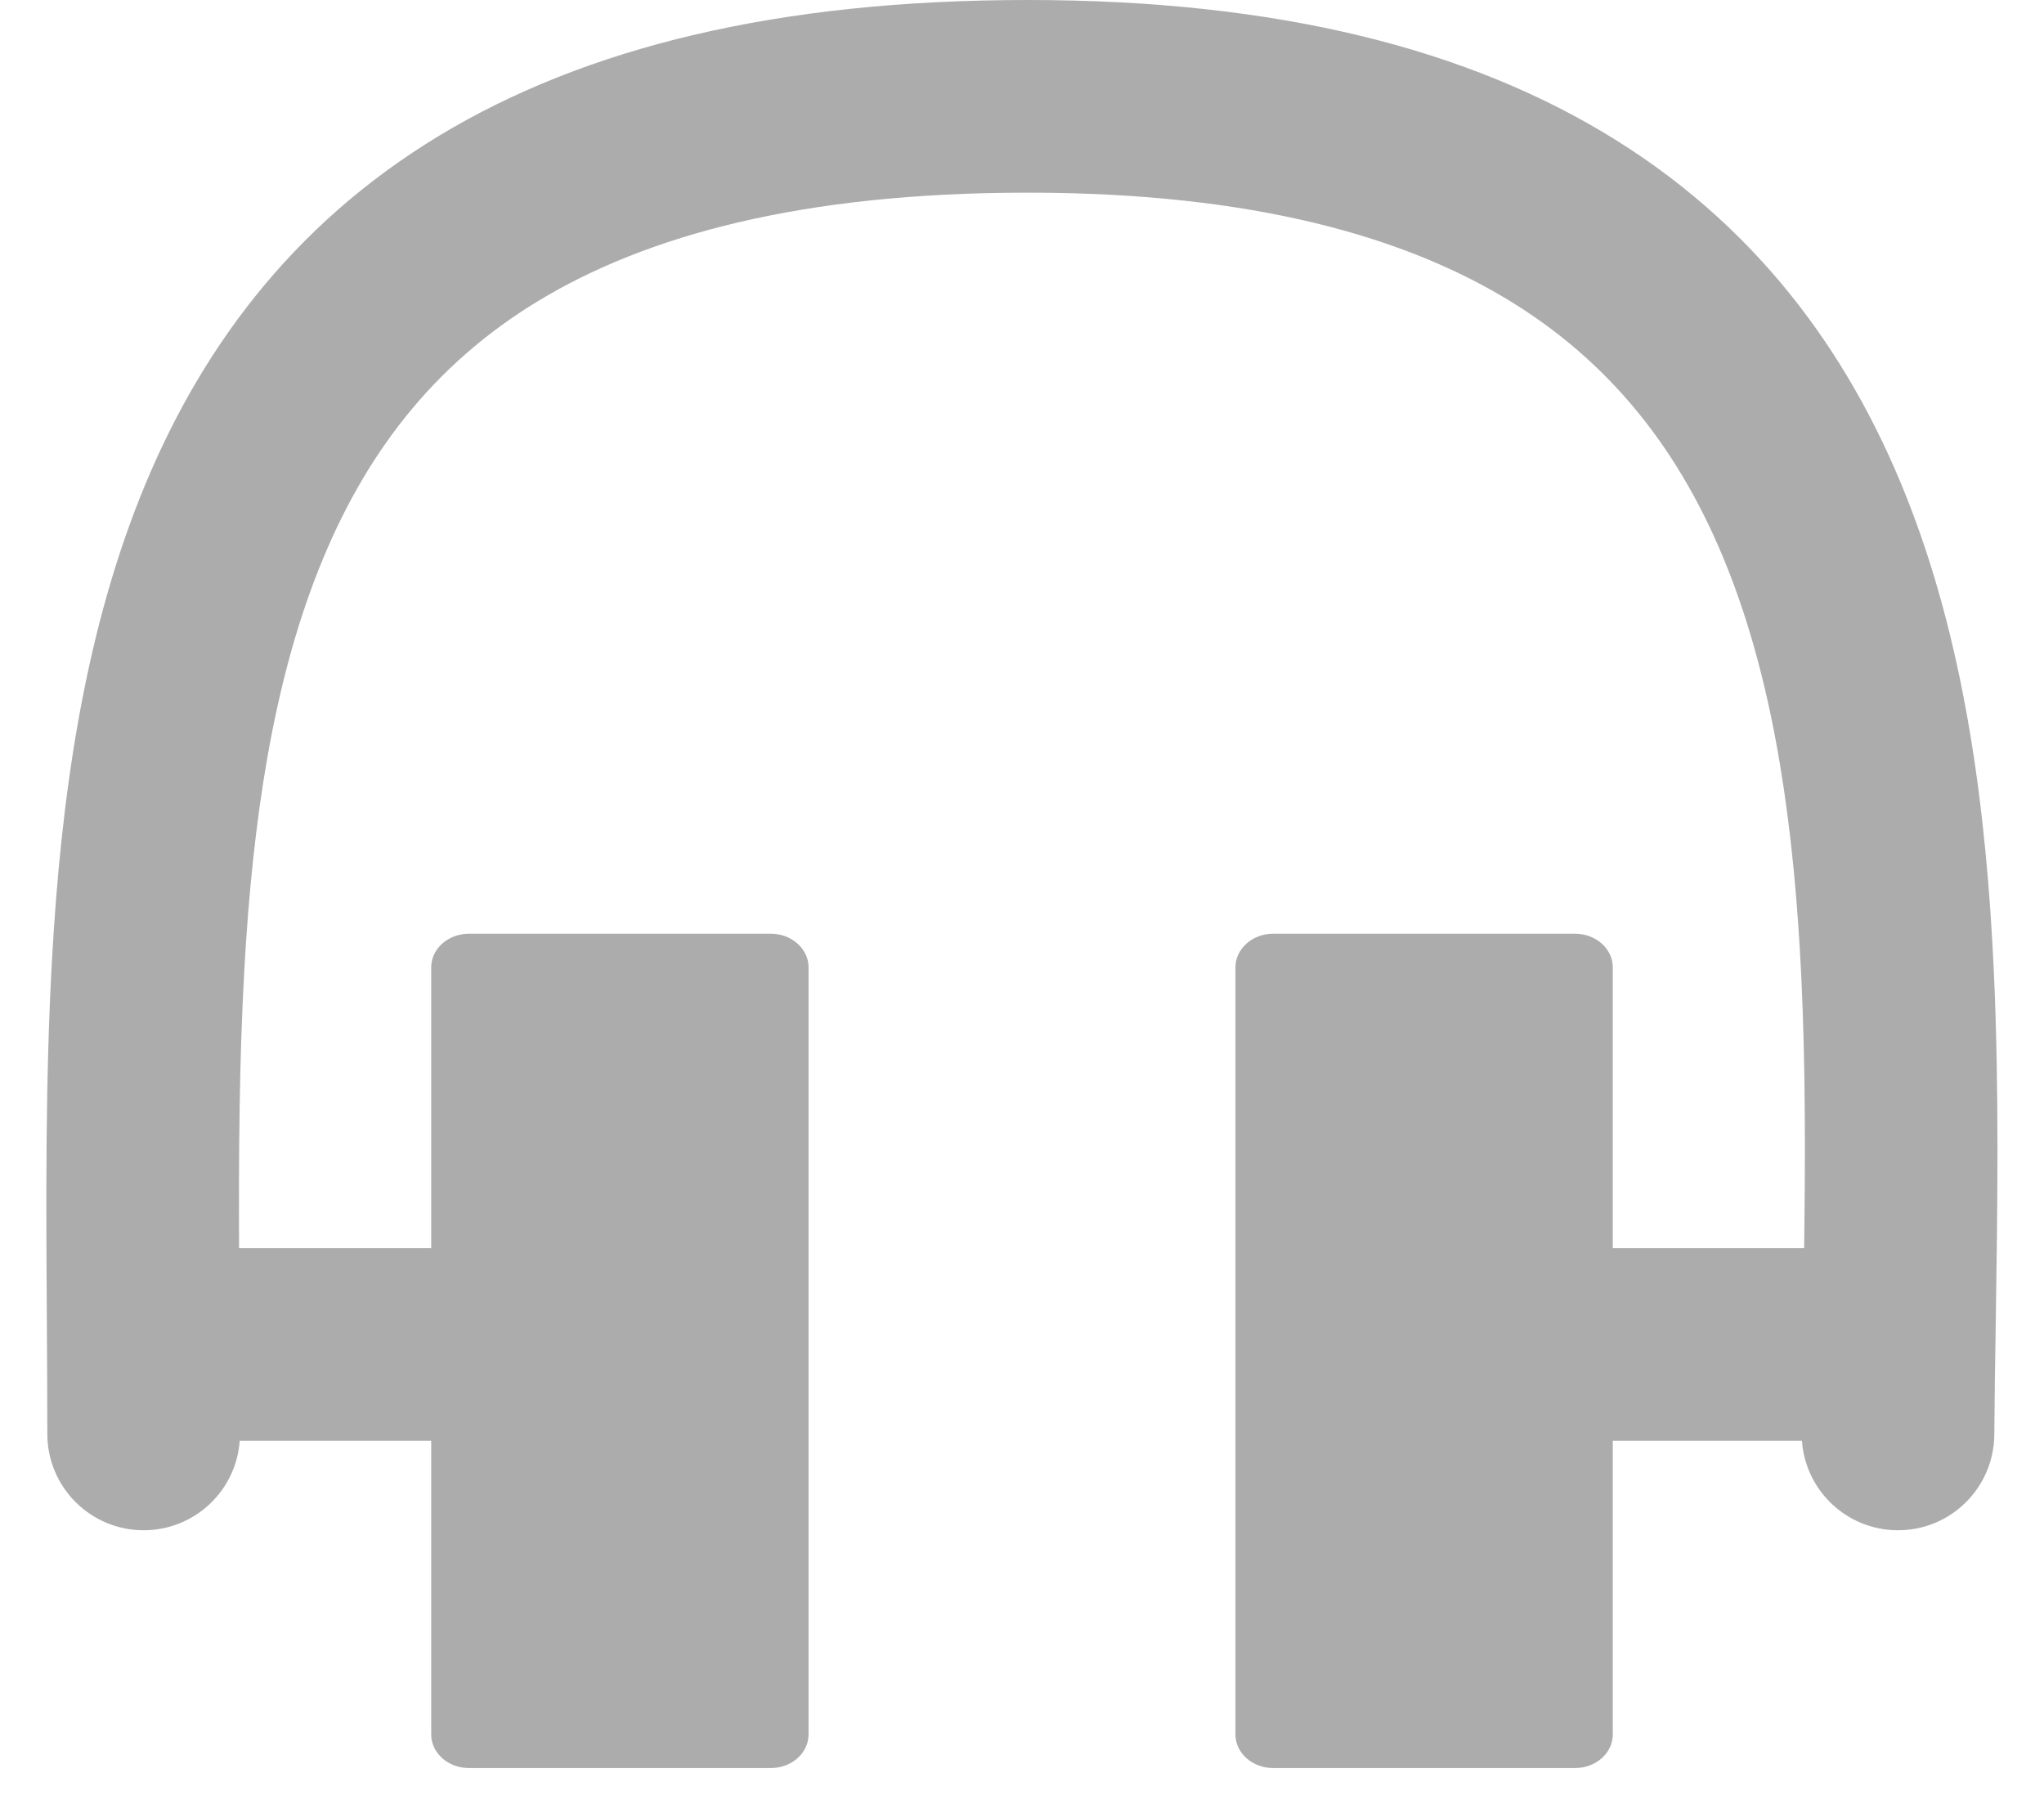
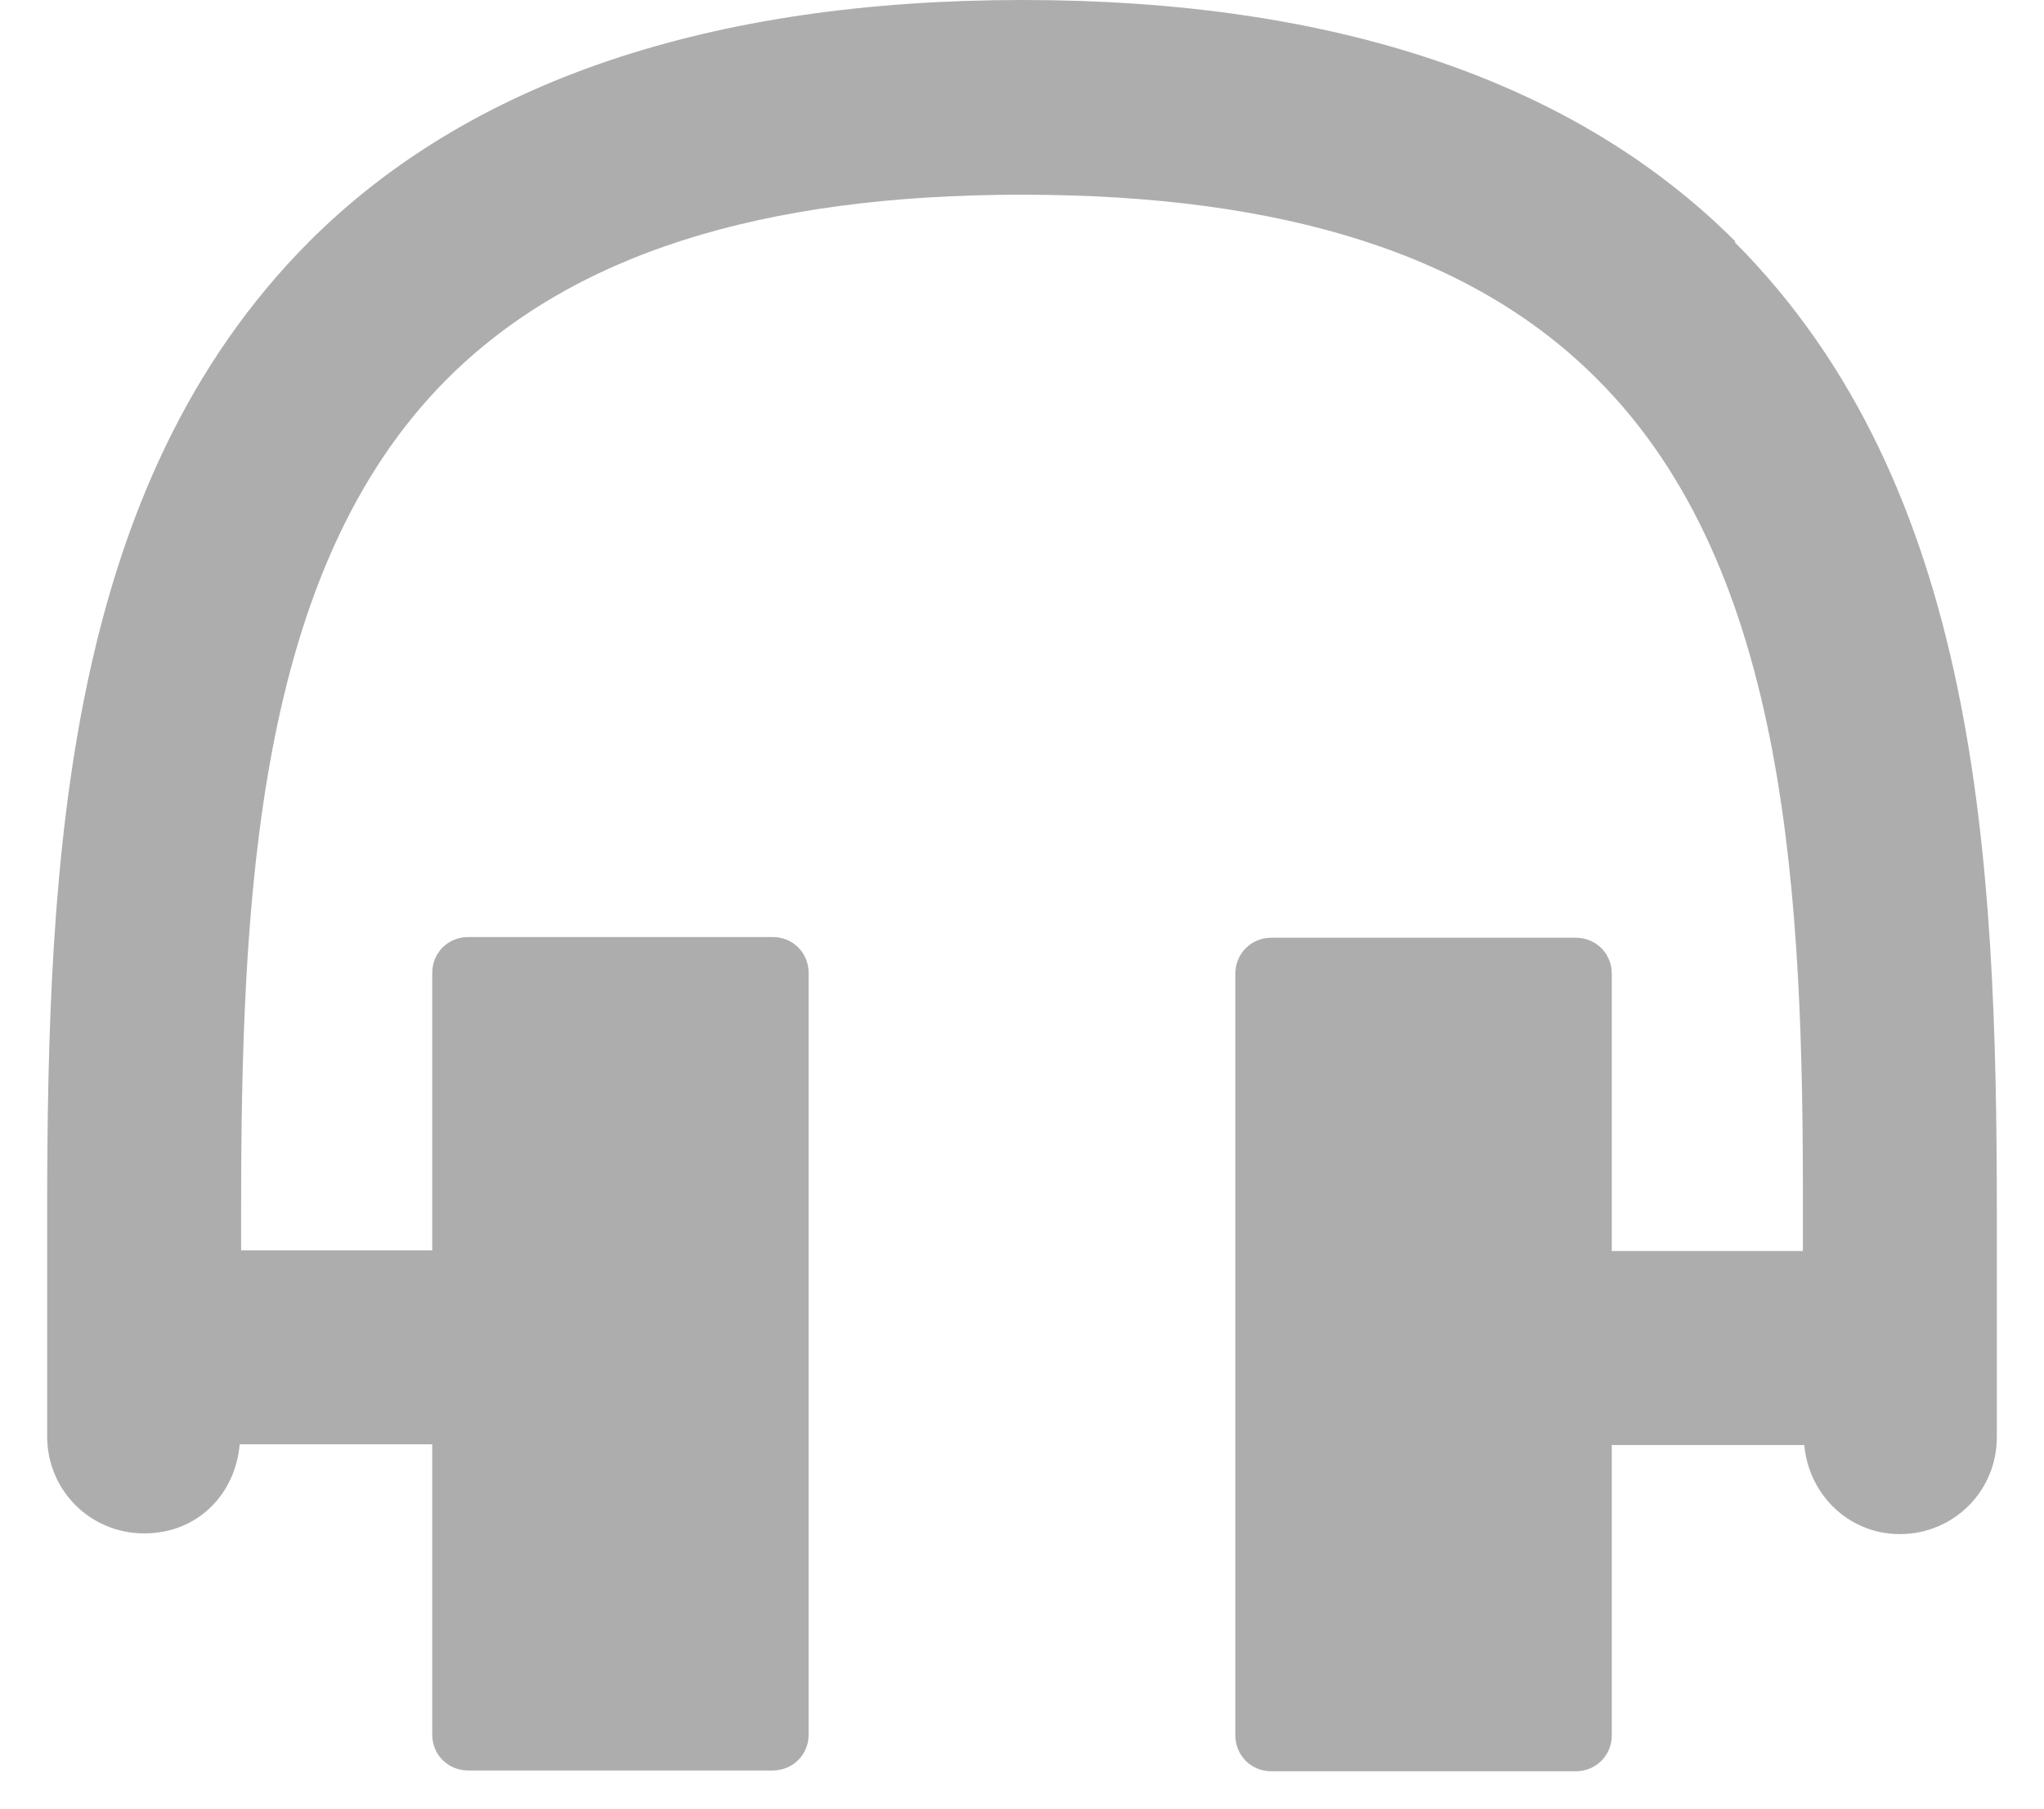
<svg xmlns="http://www.w3.org/2000/svg" width="26" height="23" viewBox="0 0 26 23" fill="none">
-   <path fill-rule="evenodd" clip-rule="evenodd" d="M3.108 12.329C3.043 13.49 3.036 14.673 3.041 15.872H5.485V12.302C5.485 12.066 5.7 11.874 5.965 11.874H9.805C10.07 11.874 10.285 12.066 10.285 12.302V22.056C10.285 22.293 10.07 22.484 9.805 22.484H5.965C5.7 22.484 5.485 22.293 5.485 22.056V18.322H3.049C3.005 18.958 2.475 19.46 1.827 19.46C1.151 19.46 0.602 18.912 0.602 18.235C0.602 17.775 0.599 17.303 0.596 16.825C0.586 15.307 0.576 13.72 0.662 12.193C0.775 10.175 1.058 8.143 1.779 6.33C2.51 4.491 3.695 2.871 5.581 1.729C7.45 0.599 9.902 0 13.071 0C16.245 0 18.697 0.621 20.556 1.782C22.432 2.953 23.596 4.605 24.305 6.46C25.006 8.291 25.268 10.331 25.361 12.334C25.431 13.834 25.408 15.382 25.386 16.841V16.841V16.841V16.841C25.378 17.32 25.371 17.79 25.368 18.245C25.362 18.922 24.81 19.466 24.133 19.46C23.489 19.455 22.965 18.954 22.921 18.322H20.515V22.056C20.515 22.293 20.3 22.484 20.035 22.484H16.195C15.93 22.484 15.715 22.293 15.715 22.056V12.302C15.715 12.066 15.93 11.874 16.195 11.874H20.035C20.3 11.874 20.515 12.066 20.515 12.302V15.872H22.949C22.964 14.724 22.967 13.58 22.914 12.448C22.825 10.553 22.582 8.812 22.017 7.335C21.461 5.882 20.601 4.698 19.259 3.86C17.9 3.012 15.939 2.45 13.071 2.45C10.197 2.45 8.223 2.995 6.85 3.825C5.495 4.645 4.625 5.804 4.056 7.235C3.476 8.691 3.215 10.42 3.108 12.329Z" fill="#ACACAC" />
+   <path d="M22.074 3.07C20.036 1.033 16.984 0 13.009 0C9.034 0 5.973 1.033 3.935 3.07C0.838 6.177 0.6 10.883 0.6 15.434V18.267C0.6 18.952 1.148 19.5 1.834 19.5C2.519 19.5 2.994 18.997 3.049 18.367H5.498V22.059C5.498 22.314 5.699 22.515 5.955 22.515H9.829C10.085 22.515 10.286 22.314 10.286 22.059V12.373C10.286 12.117 10.085 11.916 9.829 11.916H5.955C5.699 11.916 5.498 12.117 5.498 12.373V15.9H3.067V15.434C3.067 11.395 3.259 7.255 5.681 4.825C7.262 3.244 9.656 2.476 13 2.476C16.345 2.476 18.748 3.244 20.32 4.825C22.75 7.255 22.942 11.404 22.933 15.443V15.909H20.502V12.382C20.502 12.126 20.301 11.925 20.045 11.925H16.171C15.915 11.925 15.714 12.126 15.714 12.382V22.068C15.714 22.324 15.915 22.525 16.171 22.525H20.045C20.301 22.525 20.502 22.324 20.502 22.068V18.376H22.951C23.006 19.007 23.518 19.509 24.166 19.509C24.852 19.509 25.4 18.961 25.4 18.276V15.443C25.4 10.892 25.163 6.186 22.065 3.079L22.074 3.07Z" fill="#ADADAD" />
</svg>
